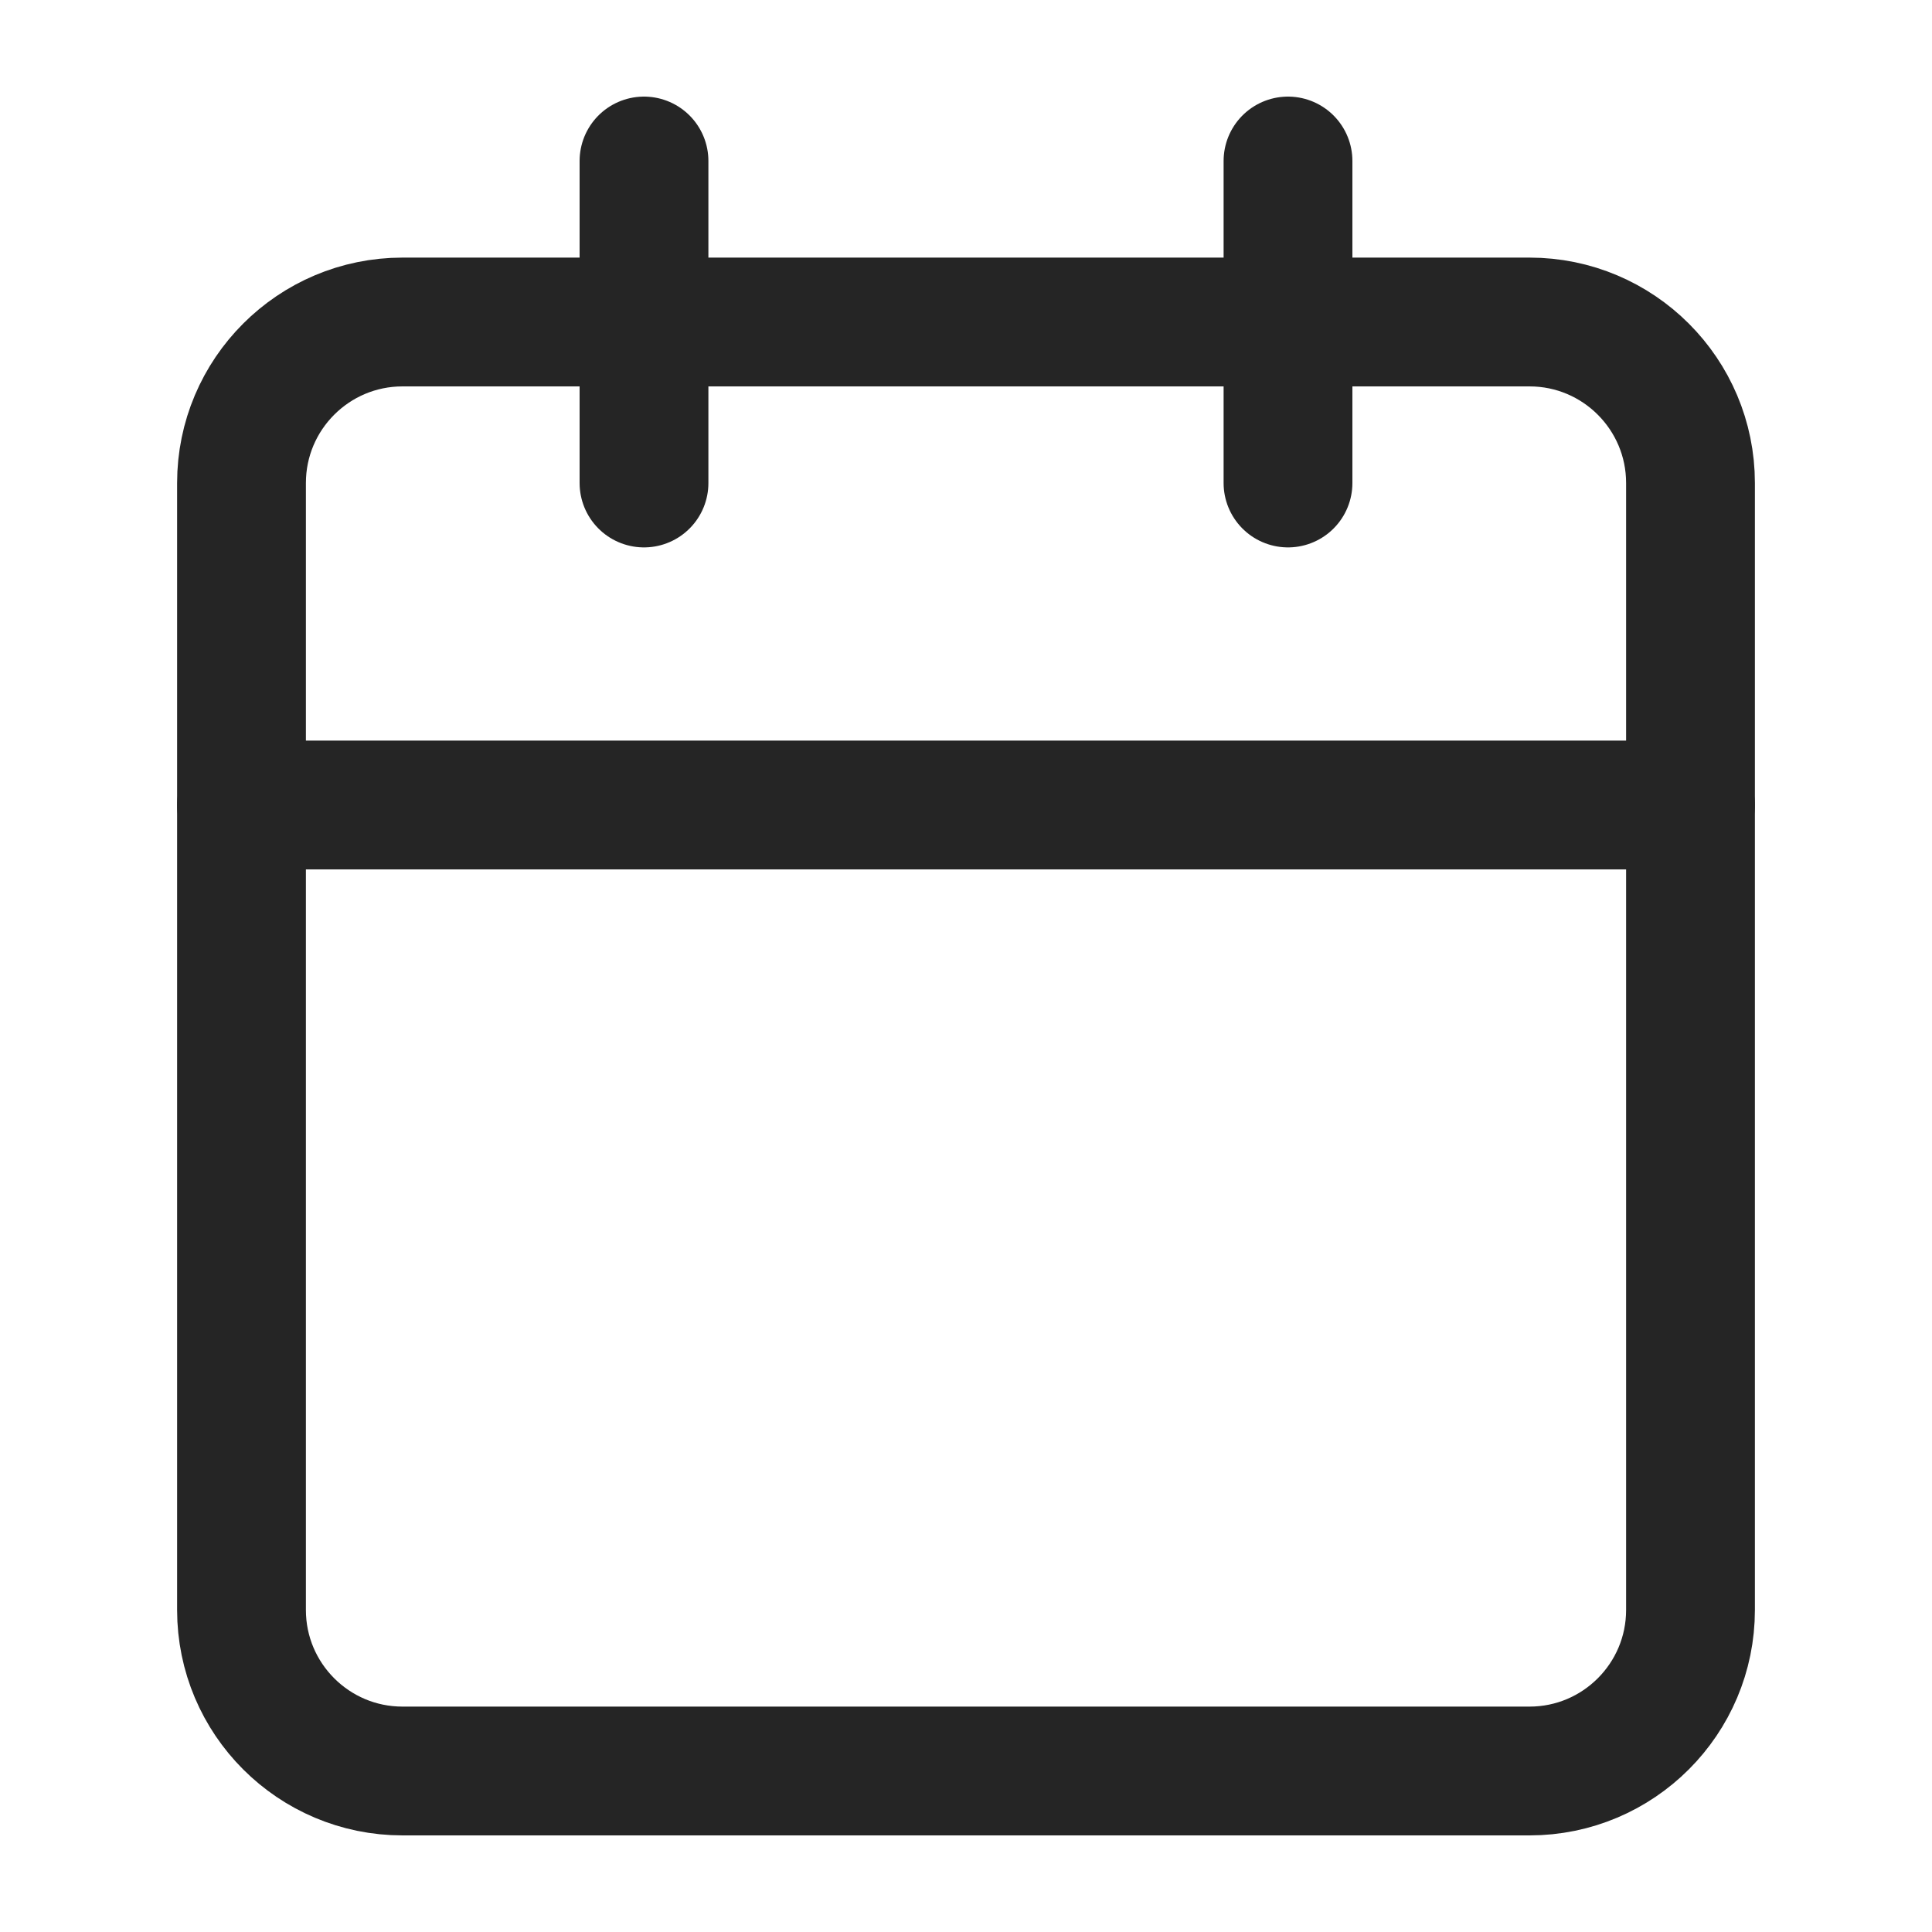
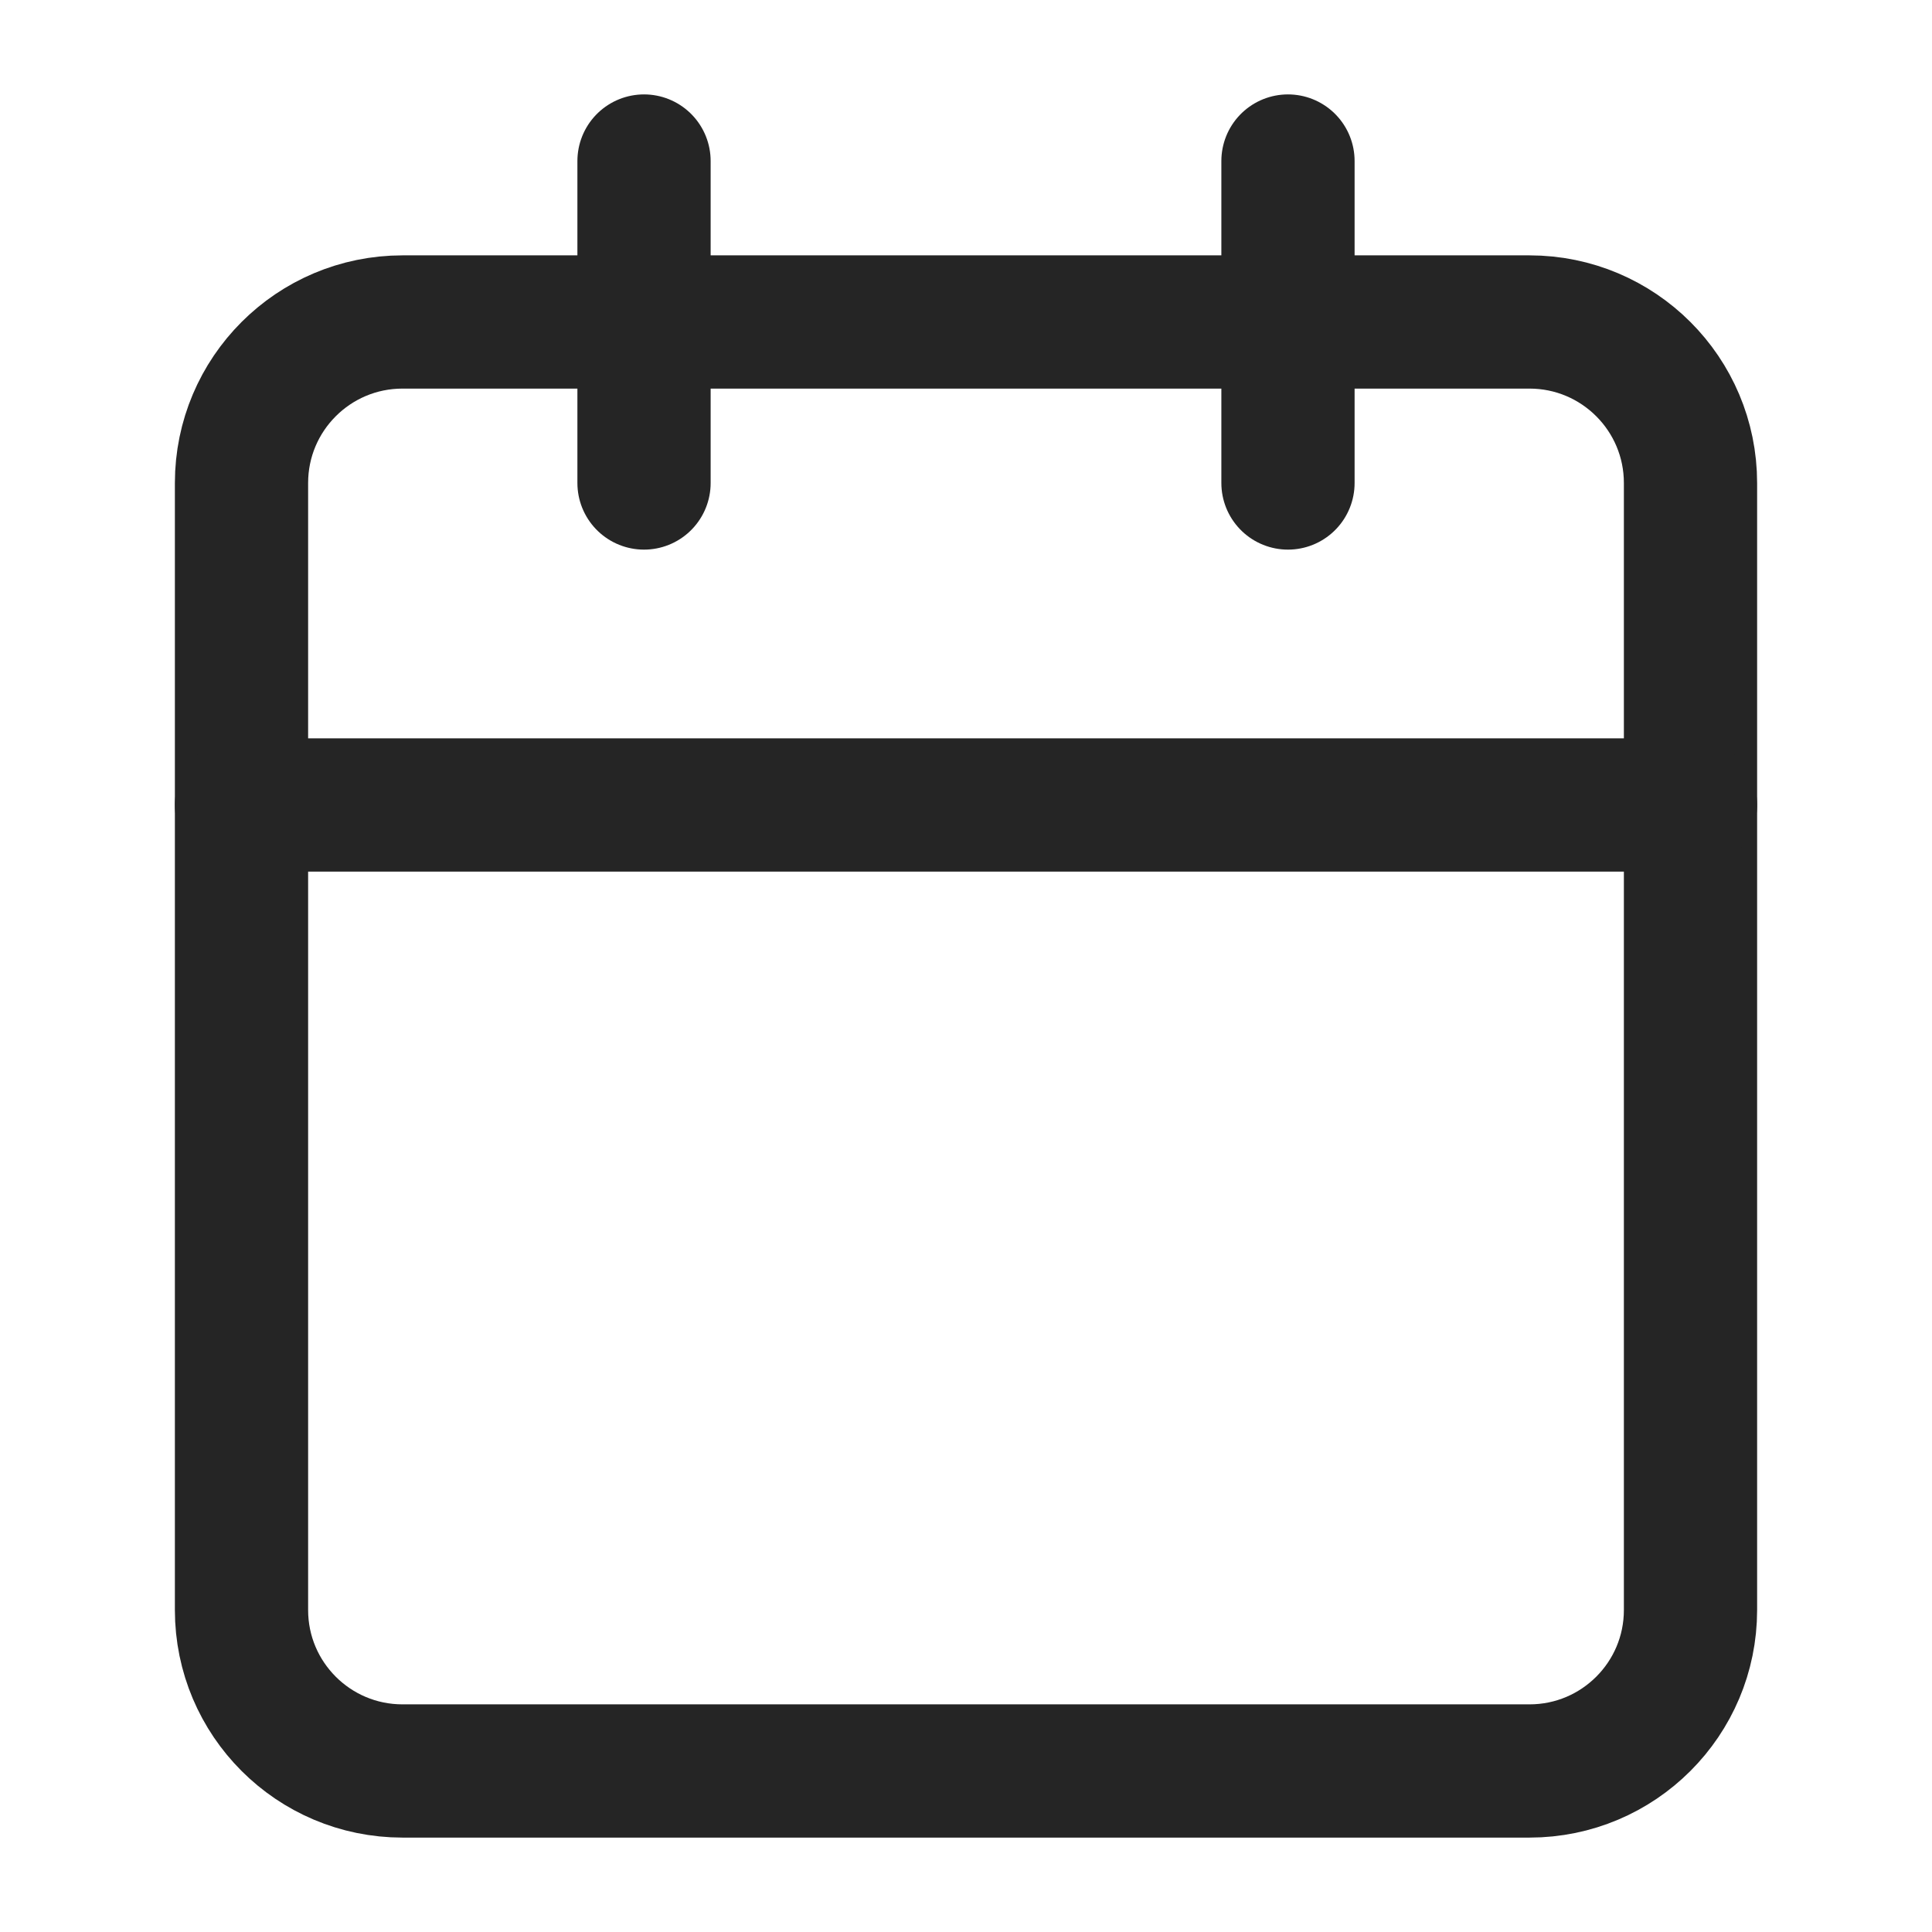
- <svg xmlns="http://www.w3.org/2000/svg" width="15" height="15" viewBox="0 0 15 15" fill="none">
-   <path d="M11.875 2.5H3.125C2.435 2.5 1.875 3.06 1.875 3.75V12.5C1.875 13.19 2.435 13.75 3.125 13.75H11.875C12.565 13.75 13.125 13.19 13.125 12.5V3.75C13.125 3.06 12.565 2.5 11.875 2.5Z" stroke="#252525" stroke-linecap="round" stroke-linejoin="round" />
-   <path d="M10 1.25V3.75" stroke="#252525" stroke-linecap="round" stroke-linejoin="round" />
-   <path d="M5 1.25V3.75" stroke="#252525" stroke-linecap="round" stroke-linejoin="round" />
-   <path d="M1.875 6.25H13.125" stroke="#252525" stroke-linecap="round" stroke-linejoin="round" />
+ <svg xmlns="http://www.w3.org/2000/svg" width="29" height="29" viewBox="0 0 29 29" fill="none">
+   <path d="M22.958 4.833H6.042C4.707 4.833 3.625 5.915 3.625 7.25V24.167C3.625 25.501 4.707 26.583 6.042 26.583H22.958C24.293 26.583 25.375 25.501 25.375 24.167V7.25C25.375 5.915 24.293 4.833 22.958 4.833Z" stroke="#252525" stroke-width="2" stroke-linecap="round" stroke-linejoin="round" />
+   <path d="M19.333 2.417V7.25" stroke="#252525" stroke-width="2" stroke-linecap="round" stroke-linejoin="round" />
+   <path d="M9.667 2.417V7.25" stroke="#252525" stroke-width="2" stroke-linecap="round" stroke-linejoin="round" />
+   <path d="M3.625 12.083H25.375" stroke="#252525" stroke-width="2" stroke-linecap="round" stroke-linejoin="round" />
</svg>
